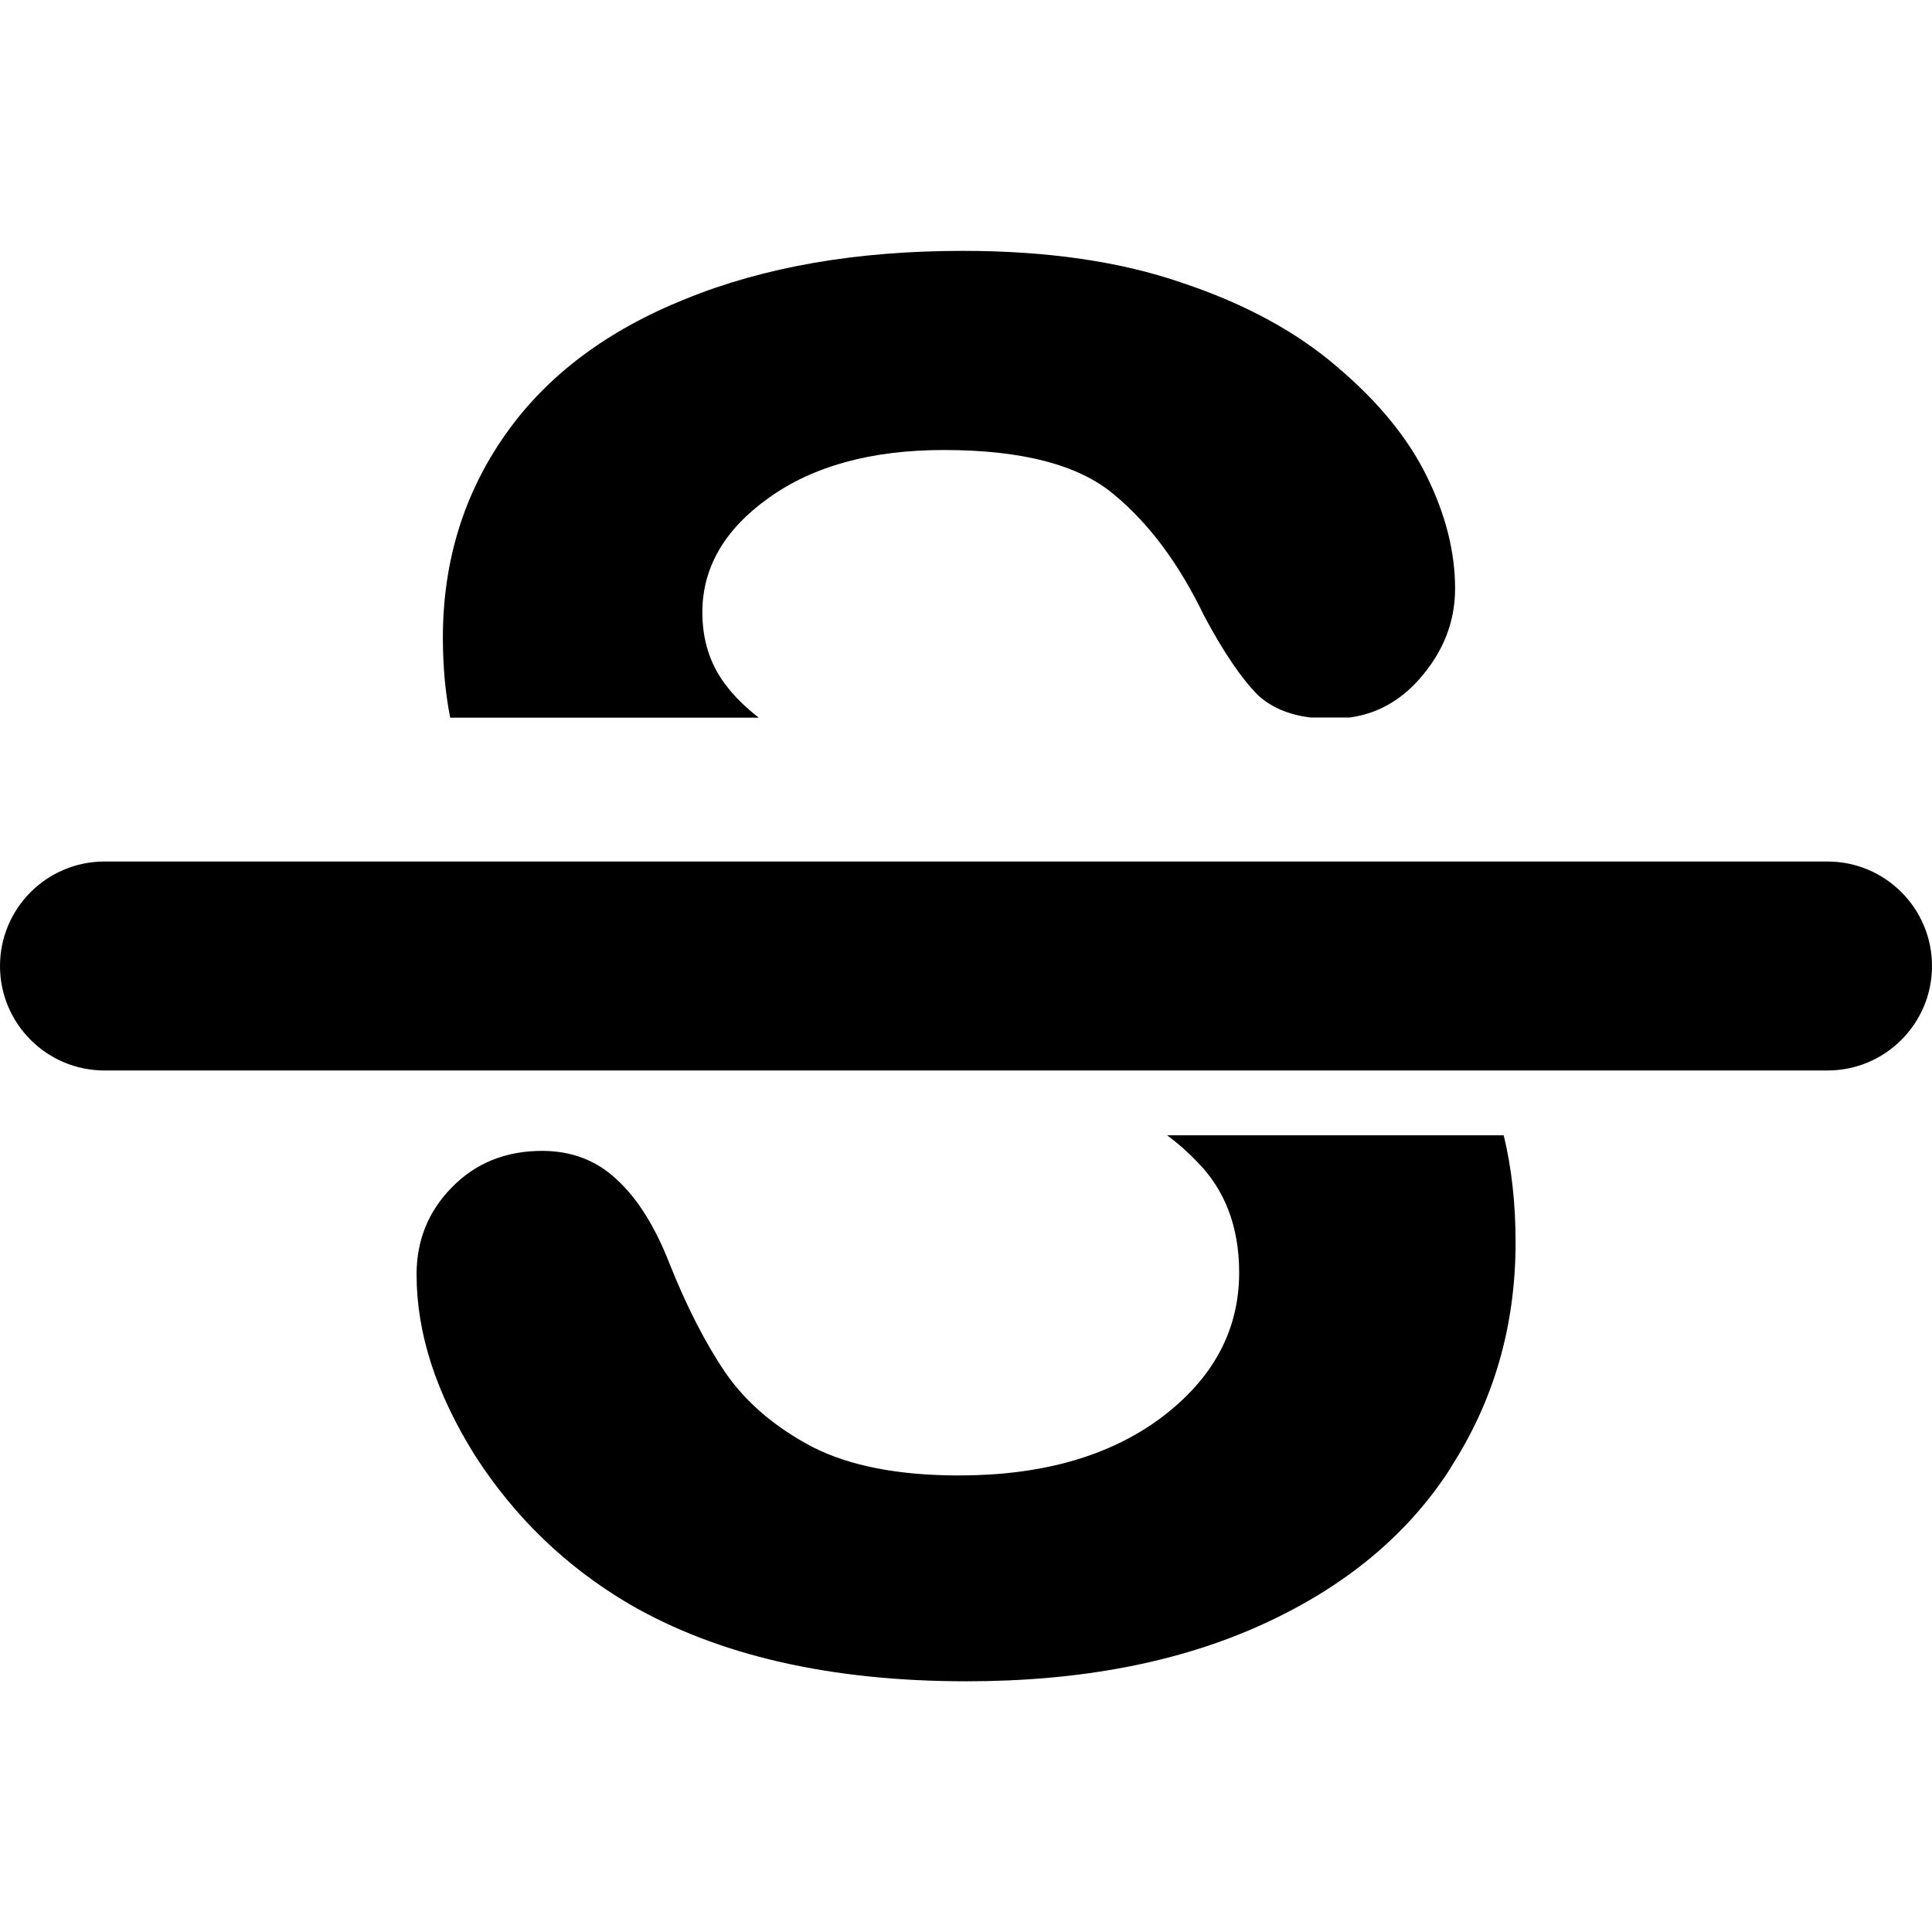
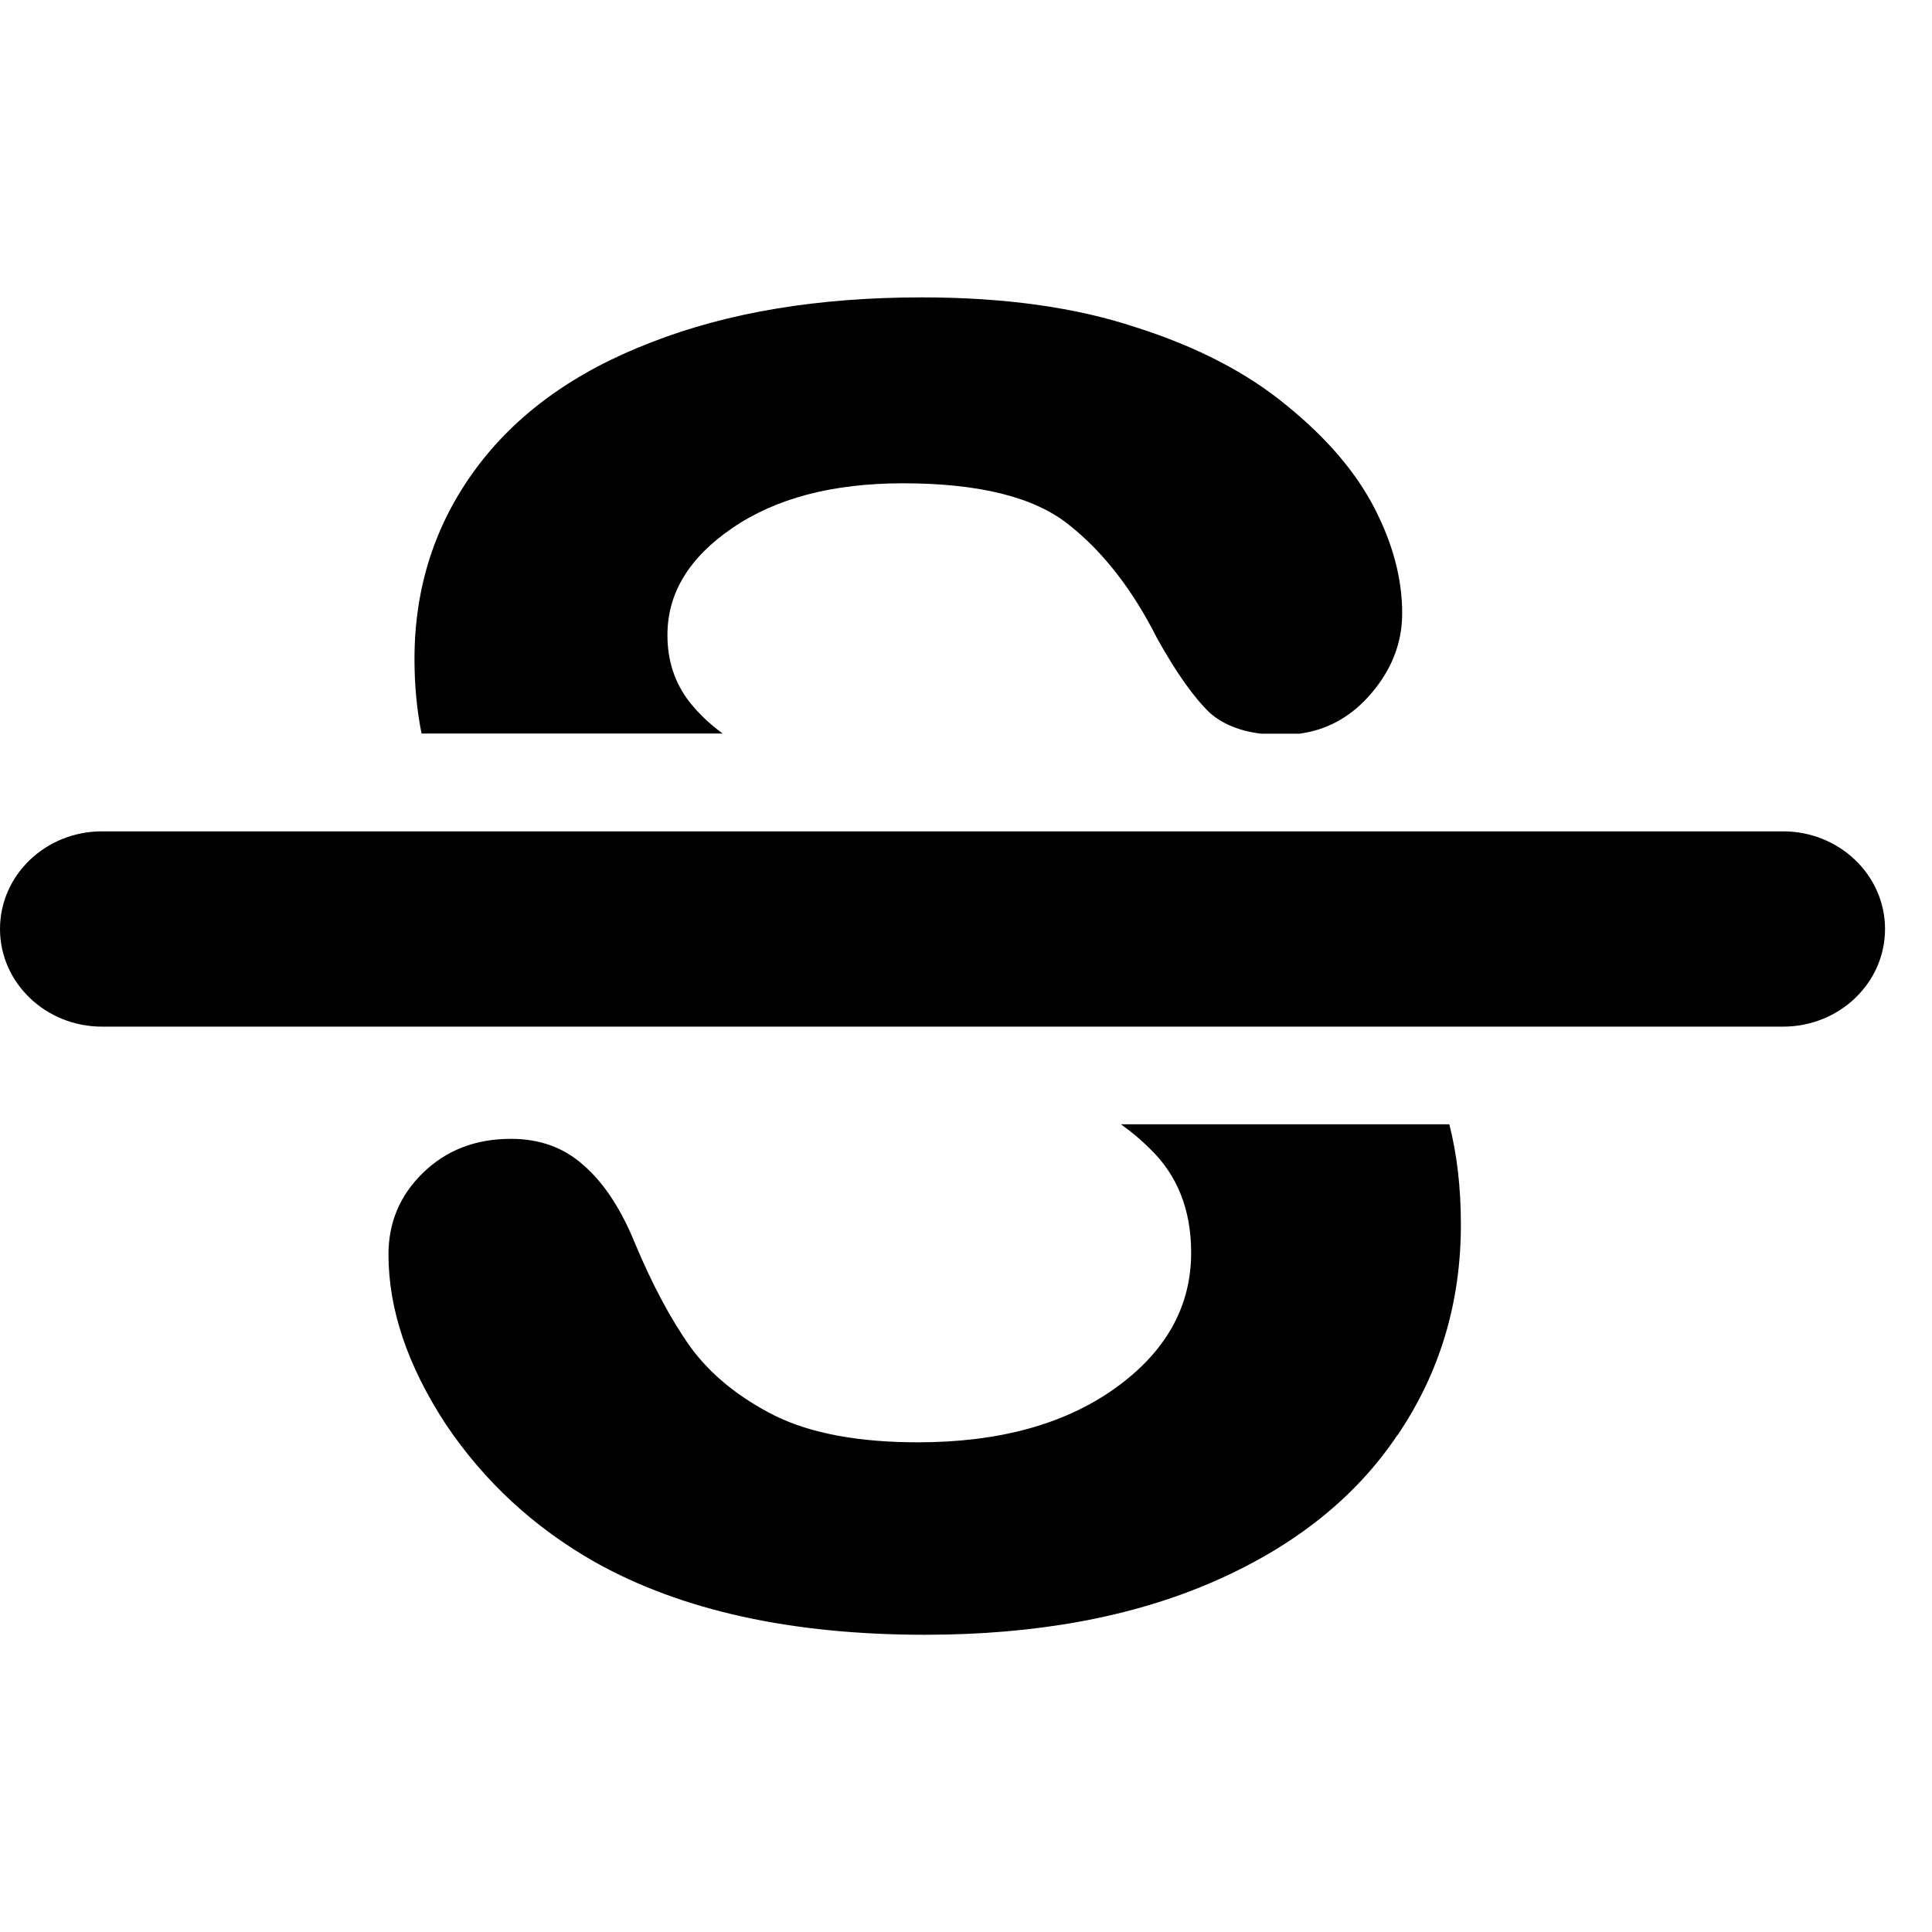
- <svg id="strikethrough" width="13" height="13">
-   <path fill-rule="evenodd" clip-rule="evenodd" d="M 9.76,9.877 C 10.051,9.428 10.198,8.923 10.198,8.36 c 0,-0.263 -0.027,-0.504 -0.08,-0.721 H 7.853 c 0.072,0.053 0.139,0.112 0.199,0.175 0.19,0.19 0.286,0.44 0.286,0.749 0,0.389 -0.176,0.715 -0.527,0.978 C 7.464,9.799 7.011,9.928 6.452,9.928 6.046,9.928 5.718,9.864 5.468,9.737 5.219,9.606 5.024,9.441 4.885,9.242 4.749,9.043 4.622,8.796 4.504,8.5 4.406,8.25 4.288,8.062 4.148,7.935 4.013,7.808 3.846,7.744 3.647,7.744 c -0.245,0 -0.449,0.083 -0.609,0.248 -0.157,0.161 -0.235,0.355 -0.235,0.584 0,0.394 0.131,0.8 0.394,1.219 0.267,0.415 0.611,0.747 1.035,0.997 0.597,0.347 1.354,0.521 2.272,0.521 0.766,0 1.428,-0.127 1.987,-0.381 0.559,-0.254 0.982,-0.605 1.27,-1.054 z M 3.029,4.829 H 5.106 C 5.016,4.76 4.94,4.685 4.878,4.602 4.777,4.467 4.726,4.306 4.726,4.12 c 0,-0.3 0.148,-0.556 0.444,-0.768 0.3,-0.216 0.694,-0.324 1.181,-0.324 0.525,0 0.906,0.099 1.143,0.298 0.237,0.195 0.44,0.468 0.609,0.819 0.131,0.245 0.252,0.423 0.362,0.533 0.088,0.081 0.206,0.132 0.354,0.15 H 9.082 C 9.265,4.803 9.421,4.716 9.55,4.57 9.711,4.388 9.791,4.185 9.791,3.961 9.791,3.715 9.728,3.464 9.601,3.206 9.474,2.947 9.273,2.702 8.998,2.469 8.723,2.232 8.376,2.044 7.957,1.904 7.542,1.76 7.049,1.688 6.478,1.688 5.763,1.688 5.141,1.796 4.612,2.012 4.083,2.224 3.678,2.528 3.399,2.926 3.12,3.324 2.98,3.779 2.98,4.291 c 0,0.19 0.016,0.369 0.049,0.537 z" id="path1" style="stroke-width:0.74" />
-   <path d="M 12.297,7.203 H 0.703 C 0.315,7.203 0,6.888 0,6.5 0,6.112 0.315,5.797 0.703,5.797 H 12.297 C 12.685,5.797 13,6.112 13,6.5 13,6.888 12.685,7.203 12.297,7.203 Z" id="path2" style="stroke-width:0.74" />
+ <svg xmlns="http://www.w3.org/2000/svg" fill="none" height="13" viewBox="0 0 13 13" id="strikethrough" width="13">
+   <clipPath id="a">
+     <path d="m0 2h13v9h-13z" />
+   </clipPath>
+   <g clip-path="url(#a)" fill="#000">
+     <path clip-rule="evenodd" d="m9.403 9.658c.285-.42.427-.892.427-1.419 0-.246-.026-.471-.078-.674h-2.21c.071.05.135.104.194.163.186.178.279.412.279.701 0 .364-.171.669-.514.914-.339.241-.78.362-1.325.362-.396 0-.716-.059-.96-.178-.244-.123-.434-.277-.57-.463-.132-.186-.256-.418-.372-.695-.095-.234-.211-.41-.347-.528-.132-.119-.295-.178-.489-.178-.239 0-.438.077-.595.232-.153.15-.229.332-.229.546 0 .368.128.748.384 1.14.26.388.597.699 1.009.932.582.325 1.321.487 2.217.487.747 0 1.393-.119 1.938-.356.545-.237.958-.566 1.239-.985zm-6.566-4.722h2.026c-.088-.064-.162-.135-.223-.212-.099-.127-.149-.277-.149-.451 0-.281.145-.52.434-.718.293-.202.677-.303 1.152-.303.512 0 .884.093 1.115.279.231.182.429.437.595.766.128.23.246.396.353.499.086.076.201.123.346.141h.257c.179-.024.331-.105.457-.241.157-.17.235-.36.235-.57 0-.23-.062-.465-.186-.706-.124-.241-.32-.471-.588-.689-.268-.222-.607-.398-1.016-.528-.405-.135-.886-.202-1.443-.202-.698 0-1.305.101-1.821.303-.516.198-.91.483-1.183.855s-.409.797-.409 1.276c0 .178.016.345.048.503z" fill-rule="evenodd" />
+     <path d="m11.998 6.908h-11.312c-.378 0-.686-.294-.686-.657s.307-.657.686-.657h11.312c.378 0 .686.294.686.657s-.307.657-.686.657z" />
+   </g>
</svg>
